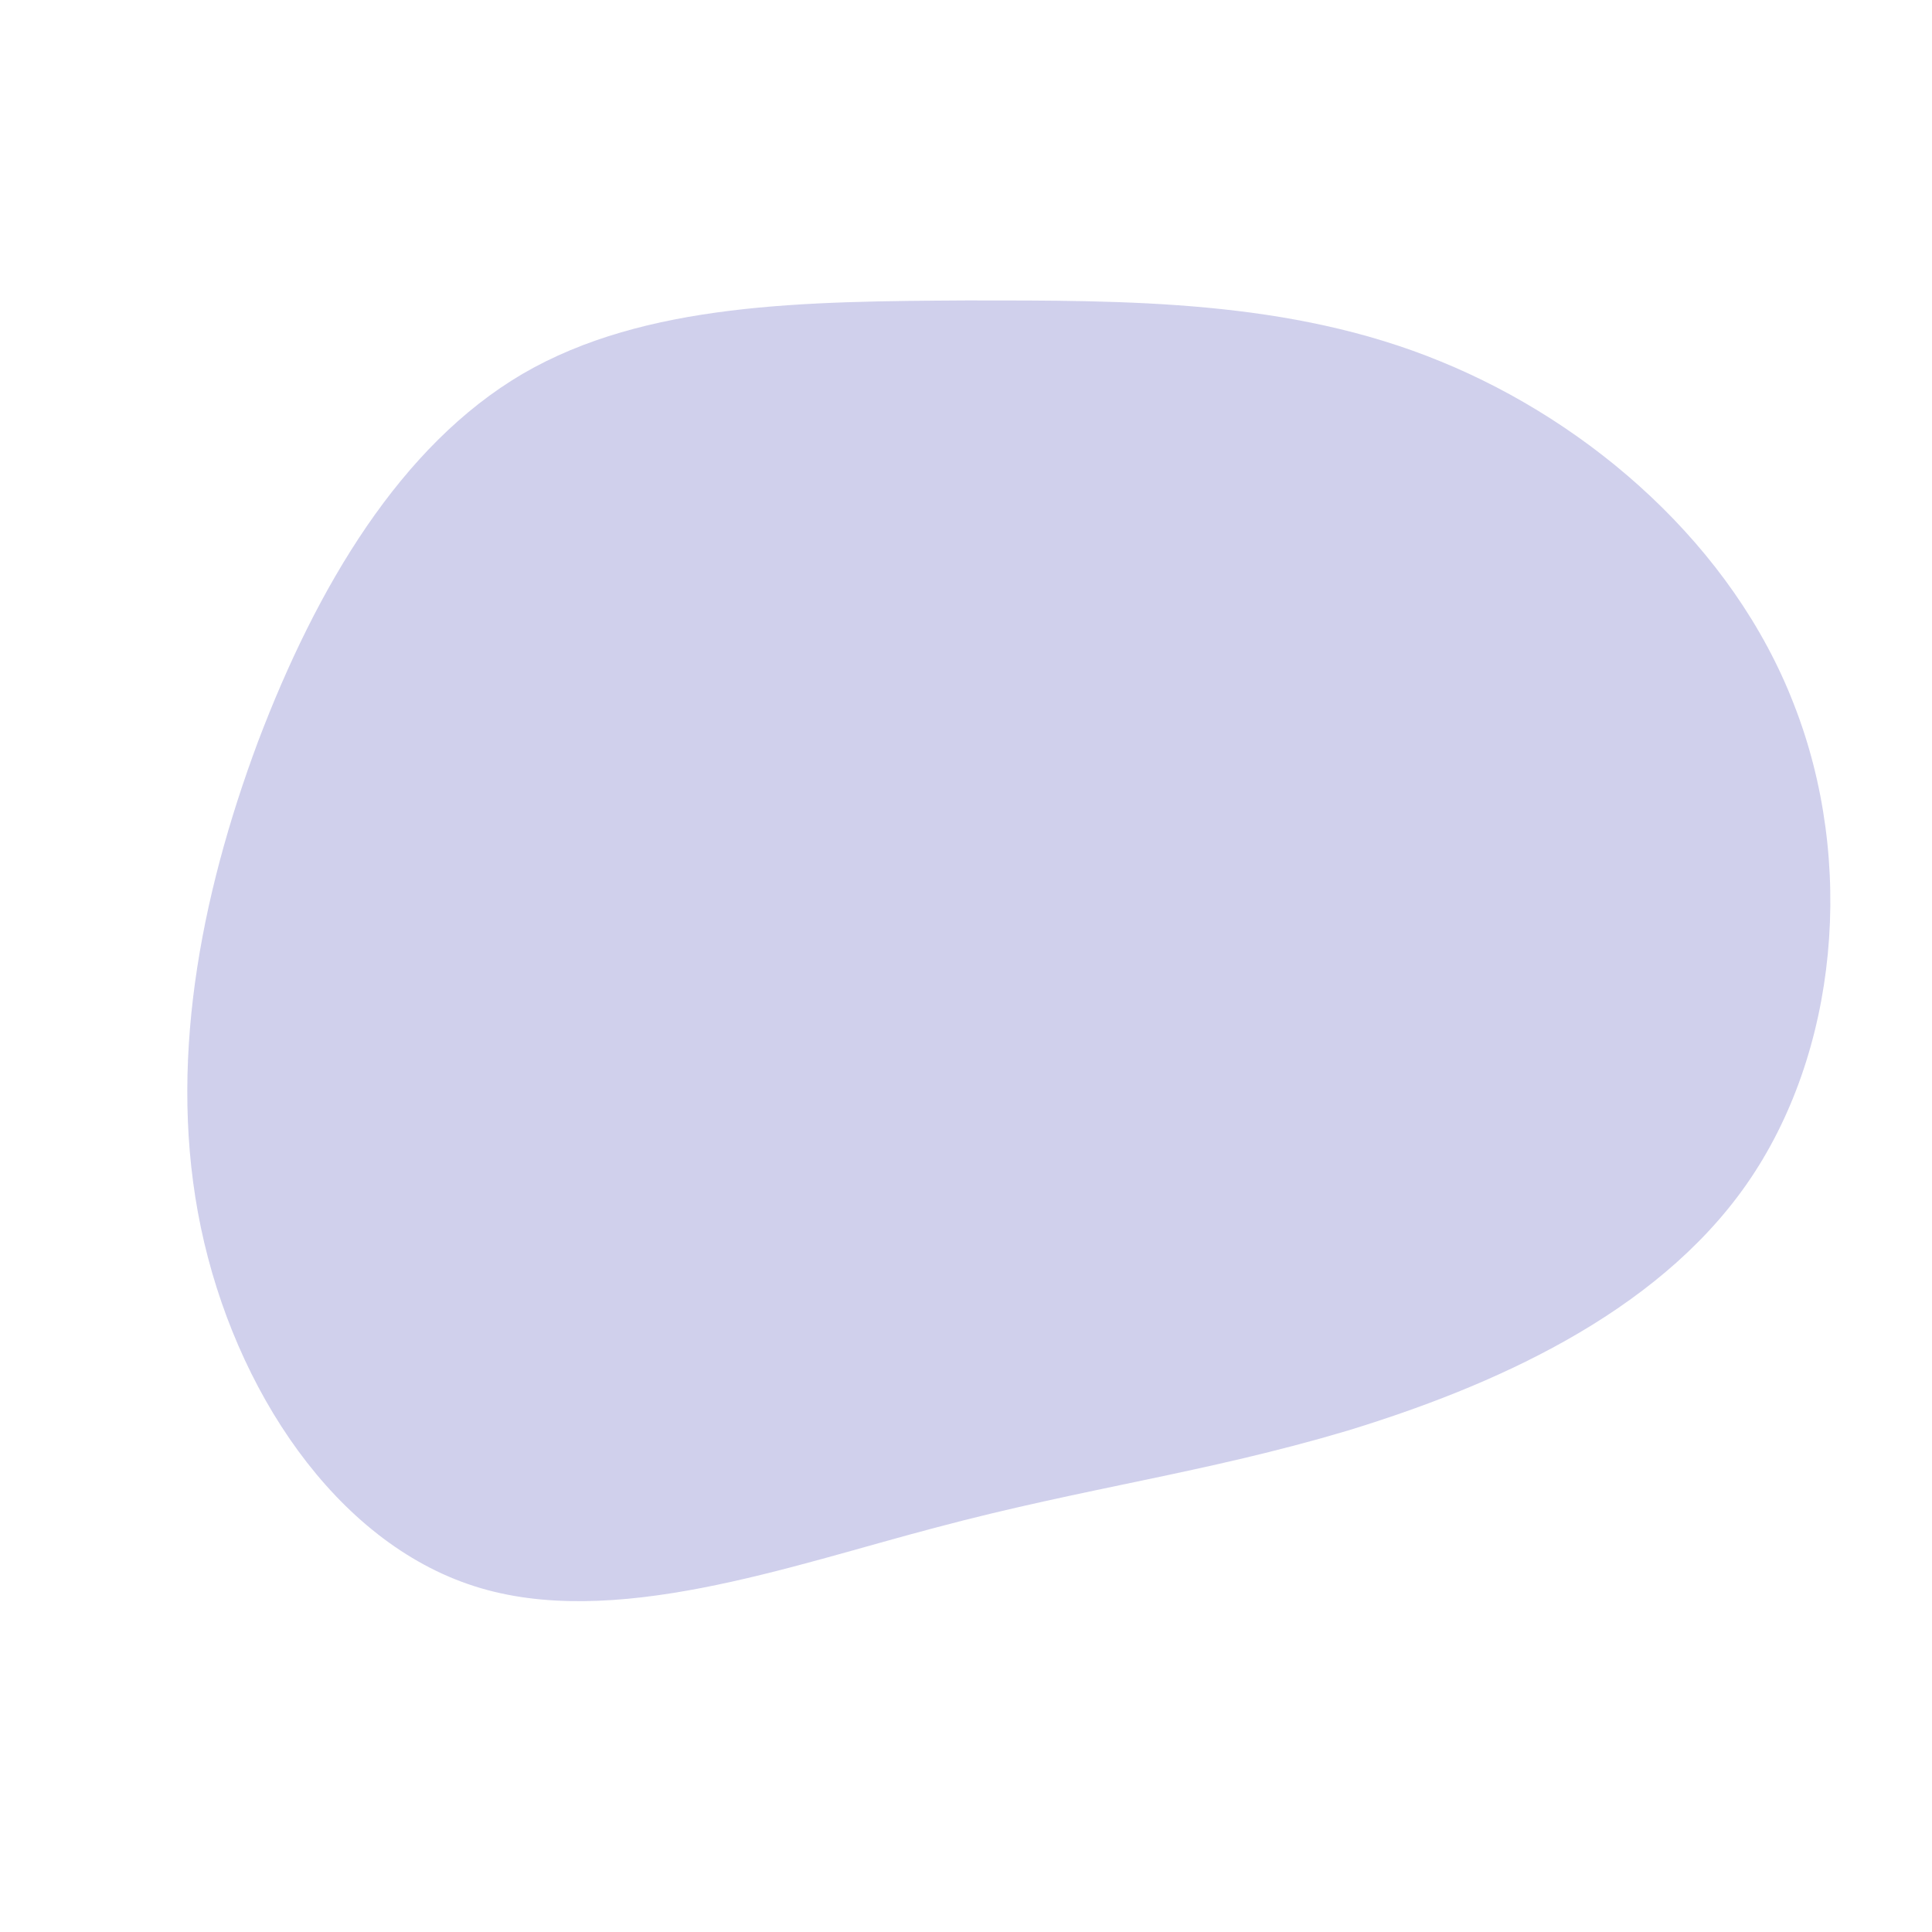
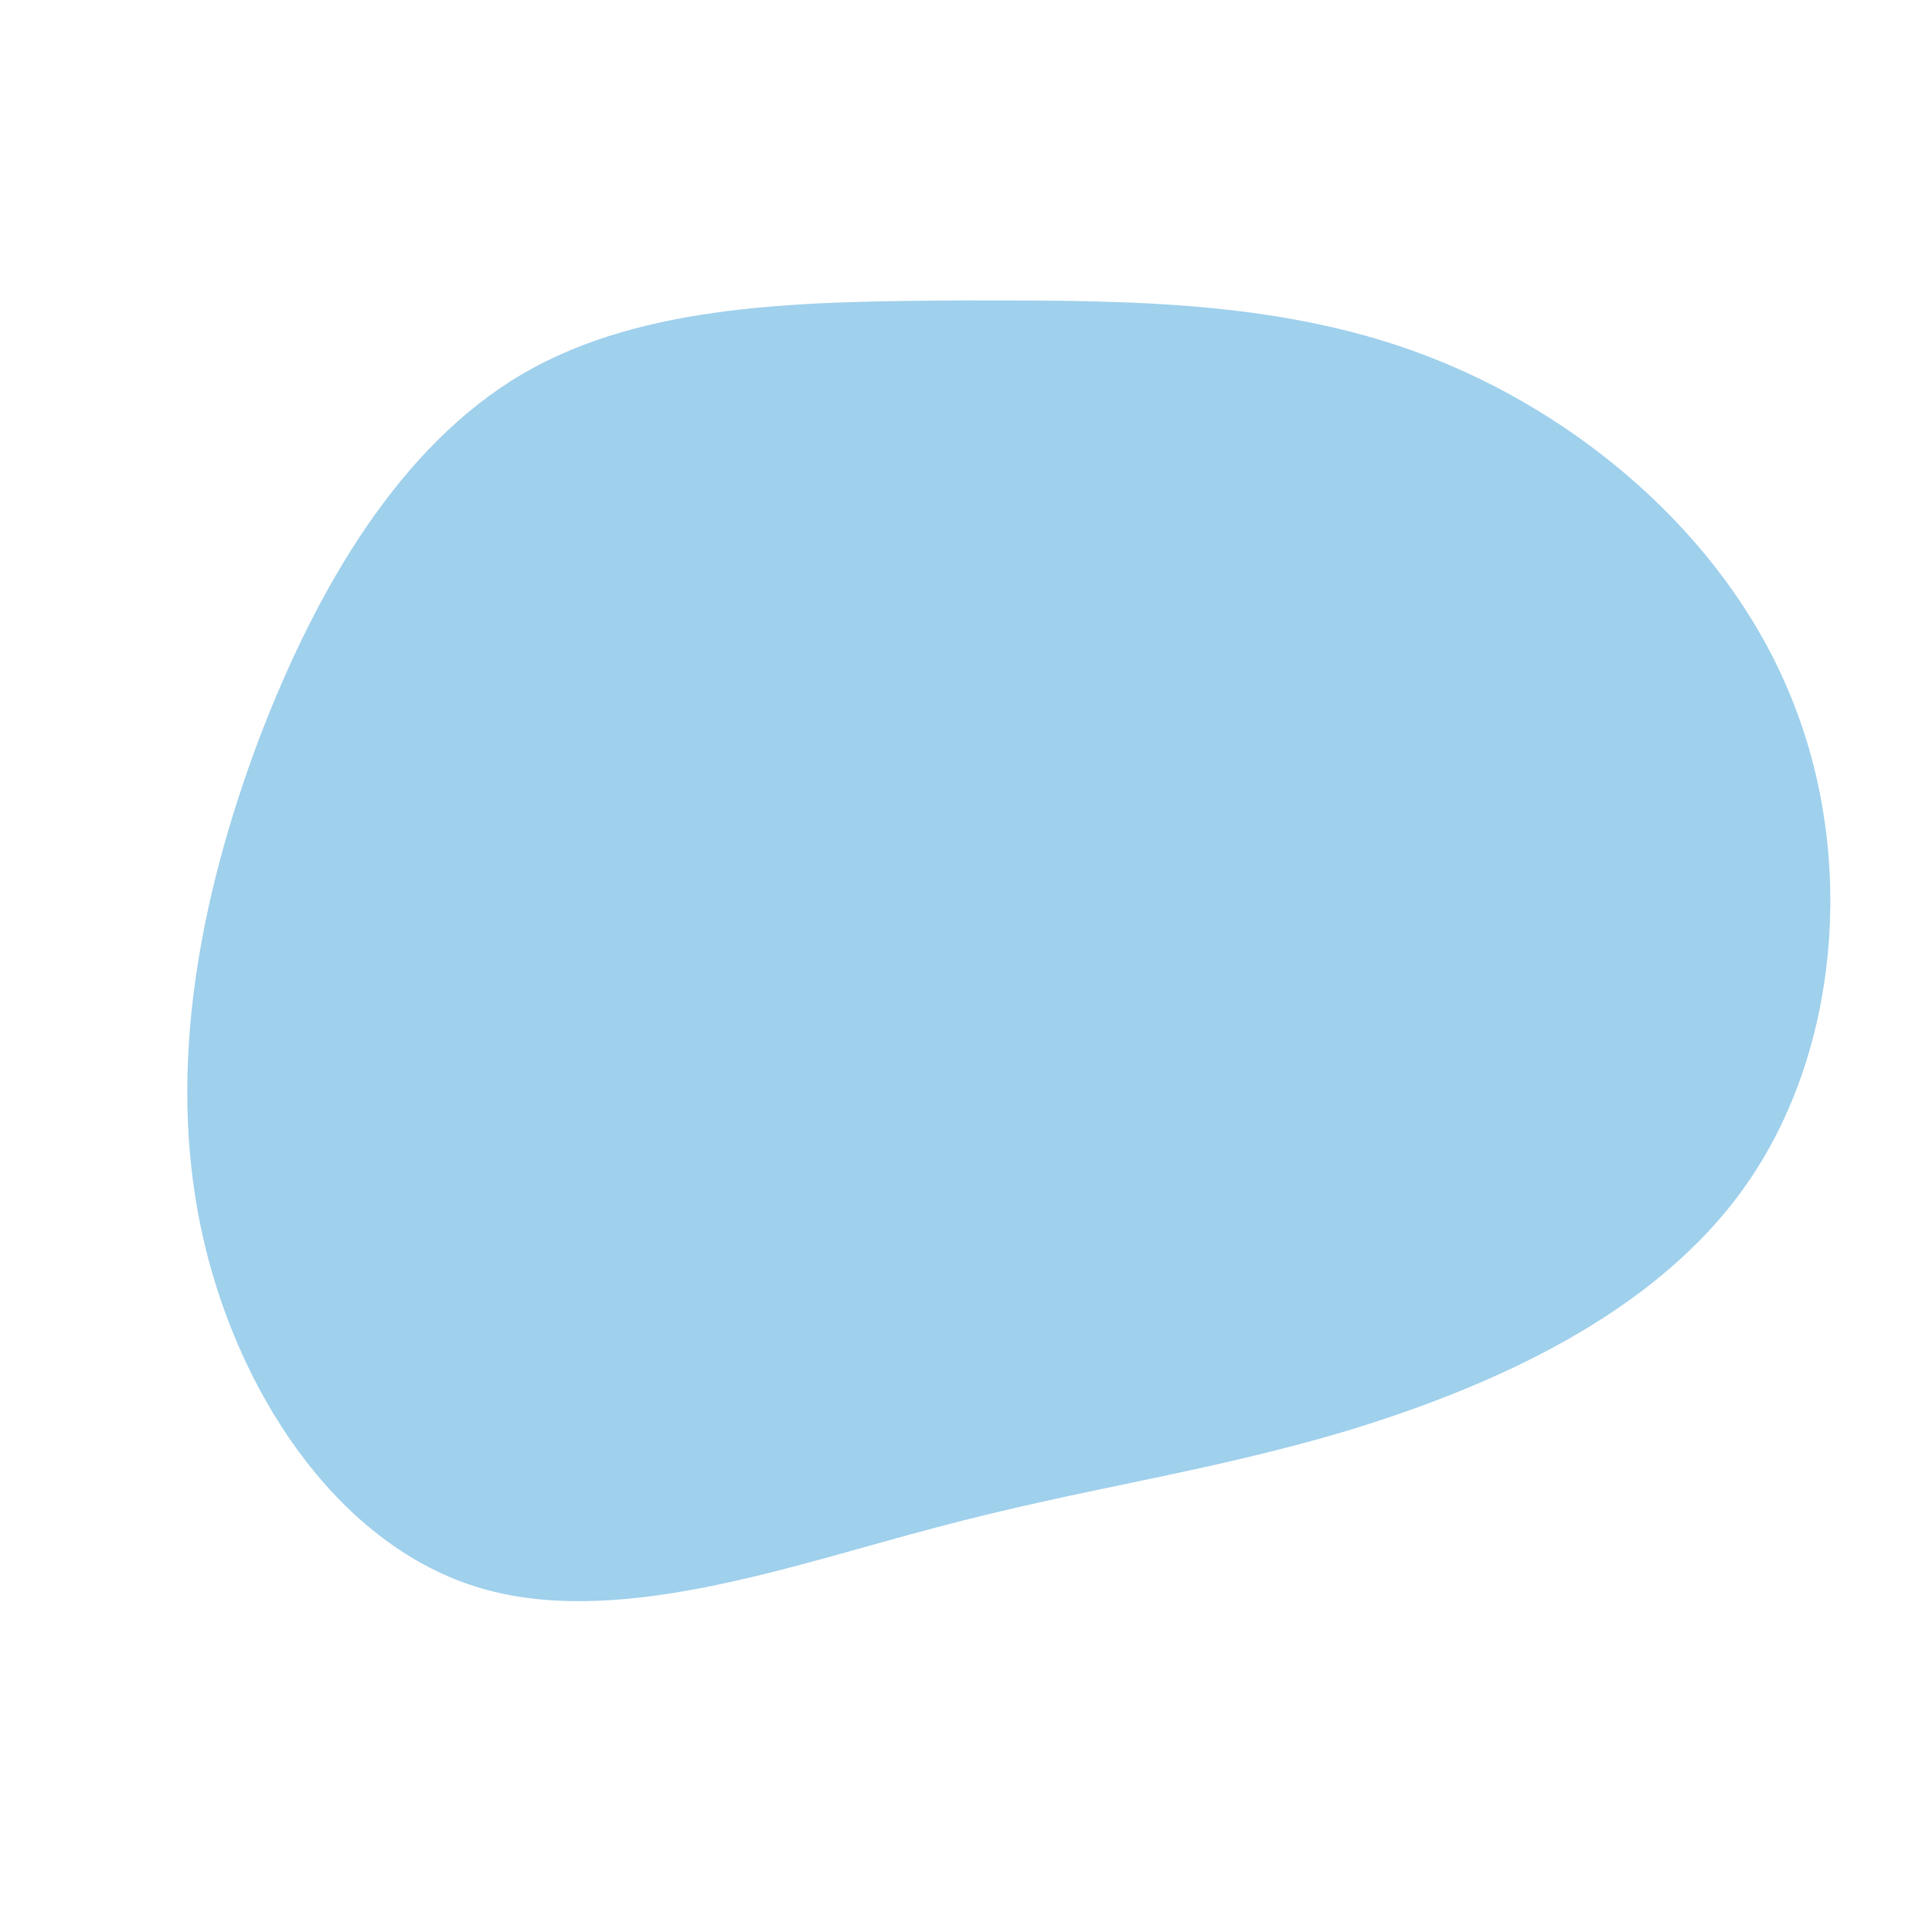
<svg xmlns="http://www.w3.org/2000/svg" viewBox="0 0 200 200" class="blob">
-   <path fill="#d0d0ec" d="M49.1,-62.6C64.8,-56.2,79.4,-43.4,85.7,-27.1C92.1,-10.8,90.3,9,80.8,22.6C71.3,36.2,54.2,43.6,39.5,48.1C24.7,52.5,12.4,54,-3,58.1C-18.3,62.1,-36.6,68.8,-50.9,64.2C-65.3,59.6,-75.7,43.8,-79.2,27.1C-82.7,10.4,-79.3,-7.1,-73.3,-23.2C-67.2,-39.3,-58.5,-53.9,-45.9,-61.3C-33.2,-68.7,-16.6,-68.8,0.1,-68.9C16.7,-68.9,33.5,-69,49.1,-62.6Z" transform="translate(100 100)" />
+   <path fill="#9FD0EC" d="M49.1,-62.6C64.8,-56.2,79.4,-43.4,85.7,-27.1C92.1,-10.8,90.3,9,80.8,22.6C71.3,36.2,54.2,43.6,39.5,48.1C24.7,52.5,12.4,54,-3,58.1C-18.3,62.1,-36.6,68.8,-50.9,64.2C-65.3,59.6,-75.7,43.8,-79.2,27.1C-82.7,10.4,-79.3,-7.1,-73.3,-23.2C-67.2,-39.3,-58.5,-53.9,-45.9,-61.3C-33.2,-68.7,-16.6,-68.8,0.1,-68.9C16.7,-68.9,33.5,-69,49.1,-62.6Z" transform="translate(100 100)" />
</svg>
